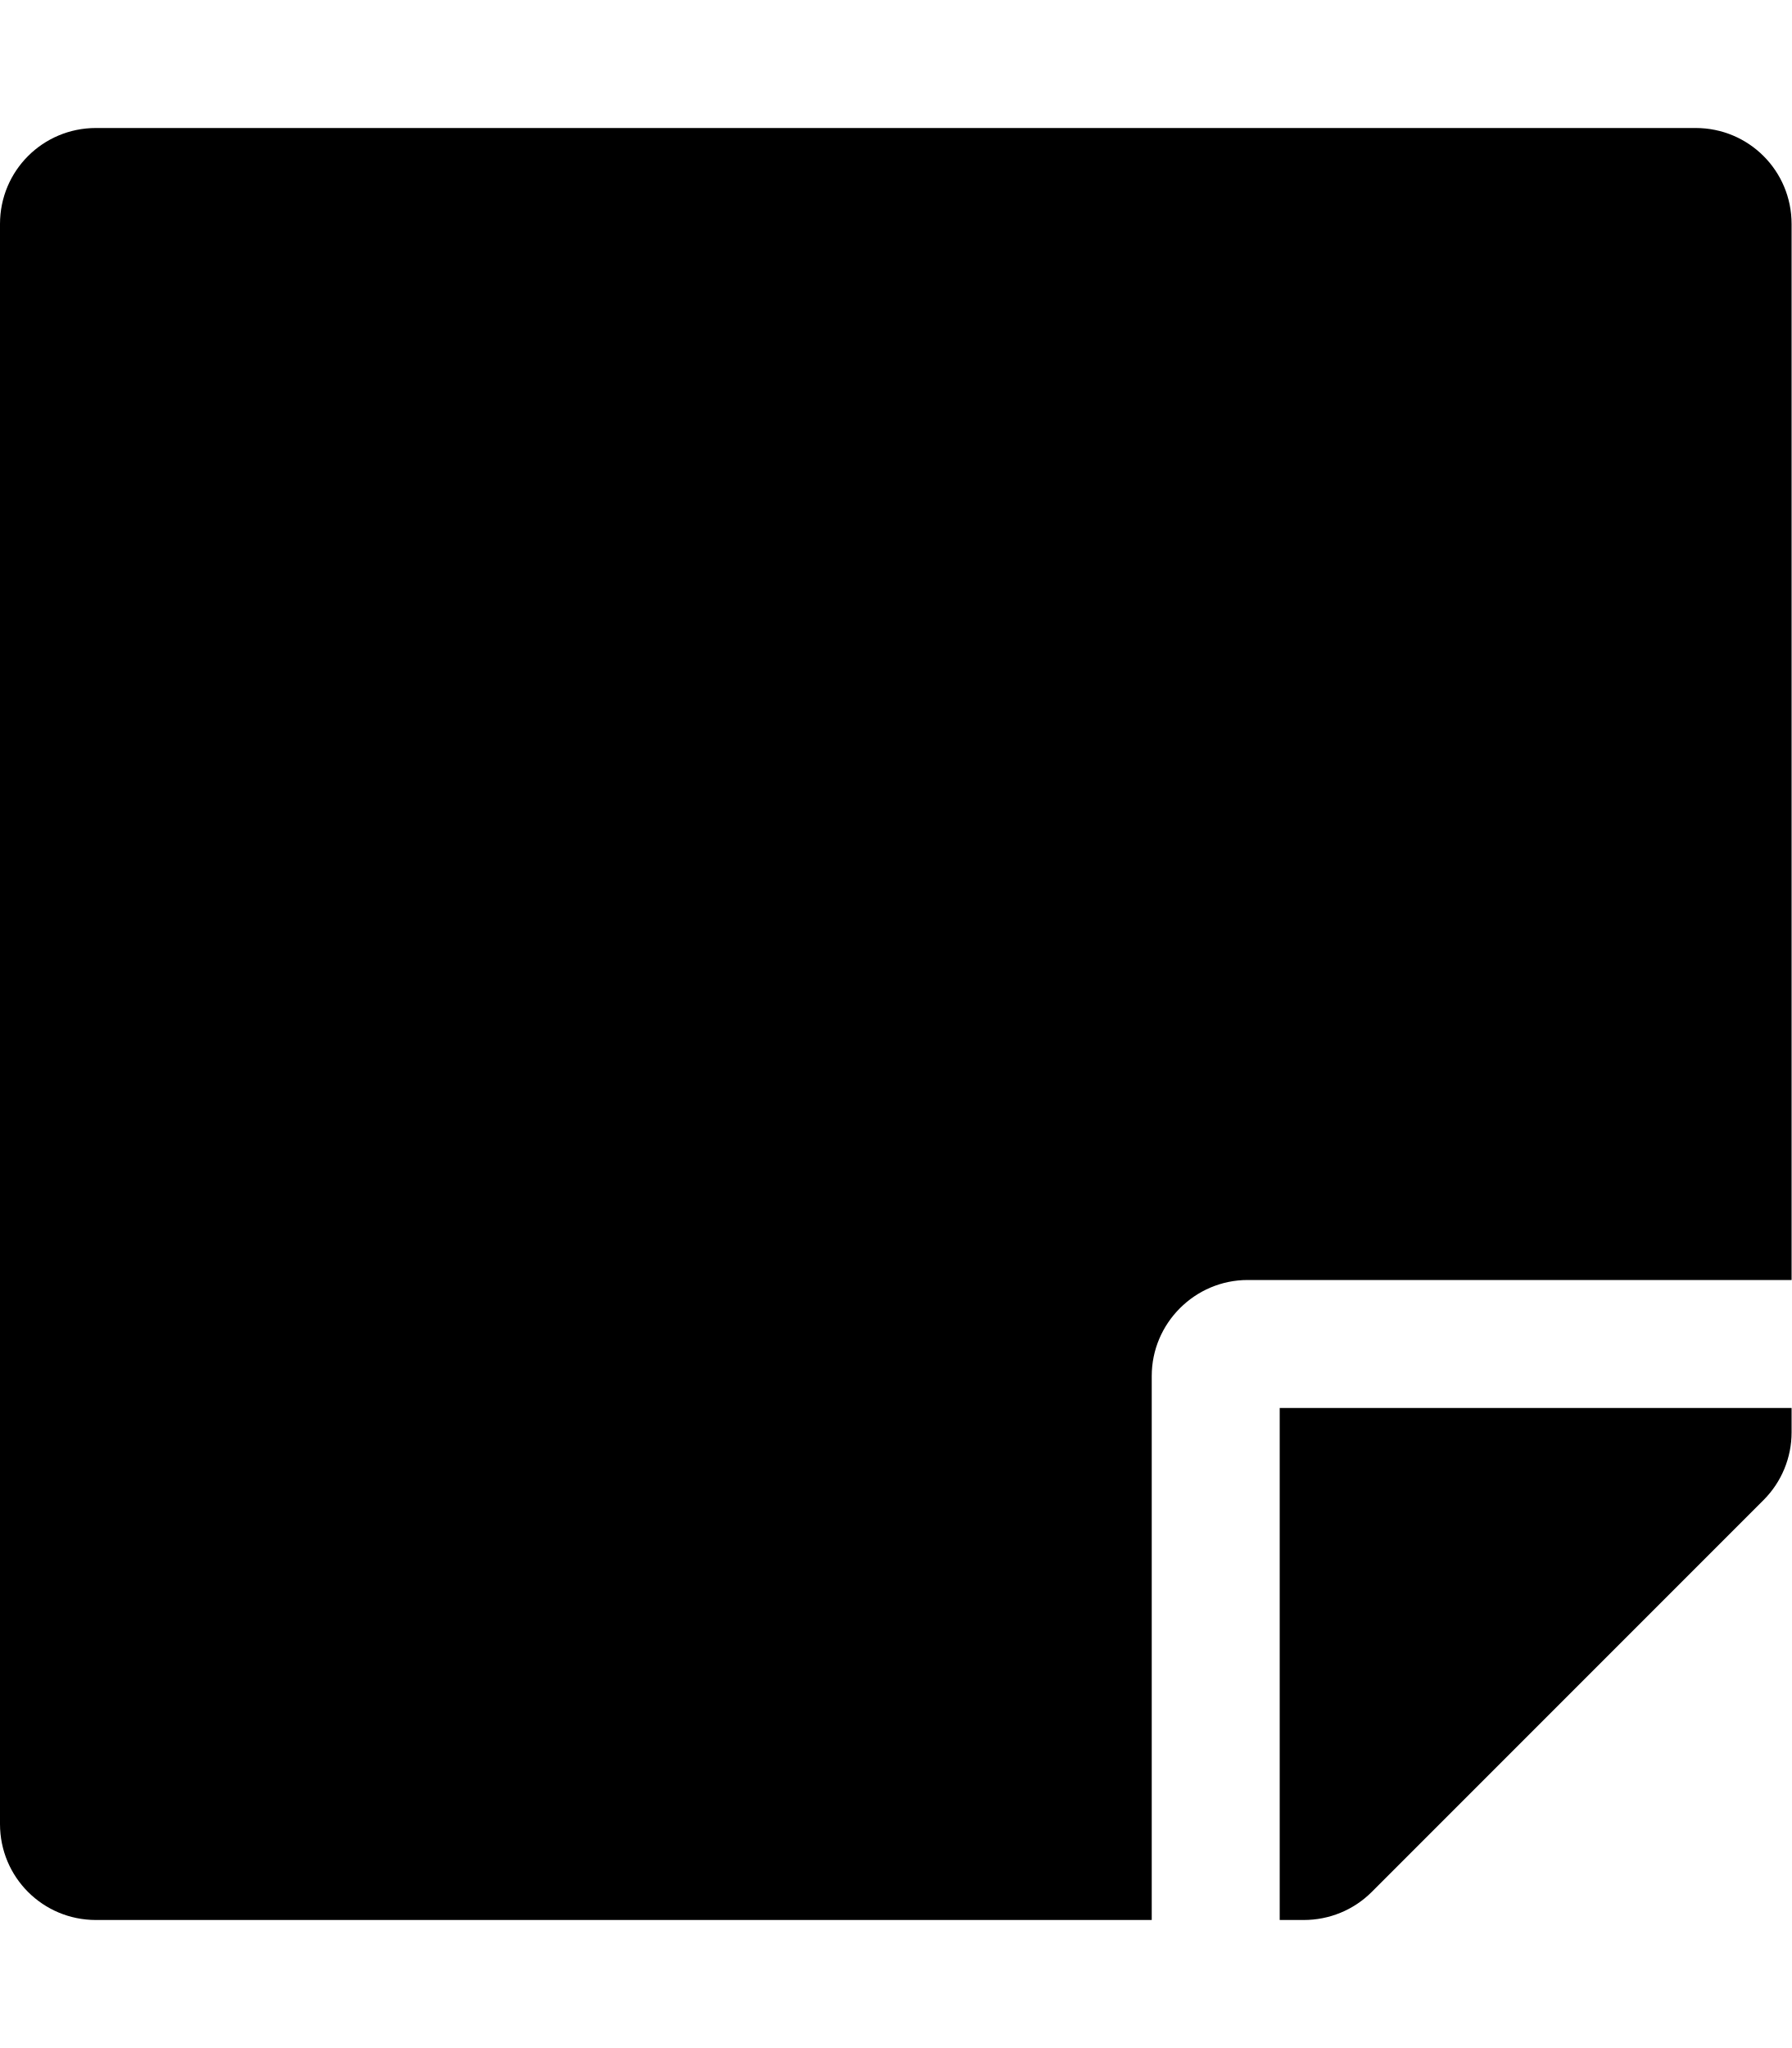
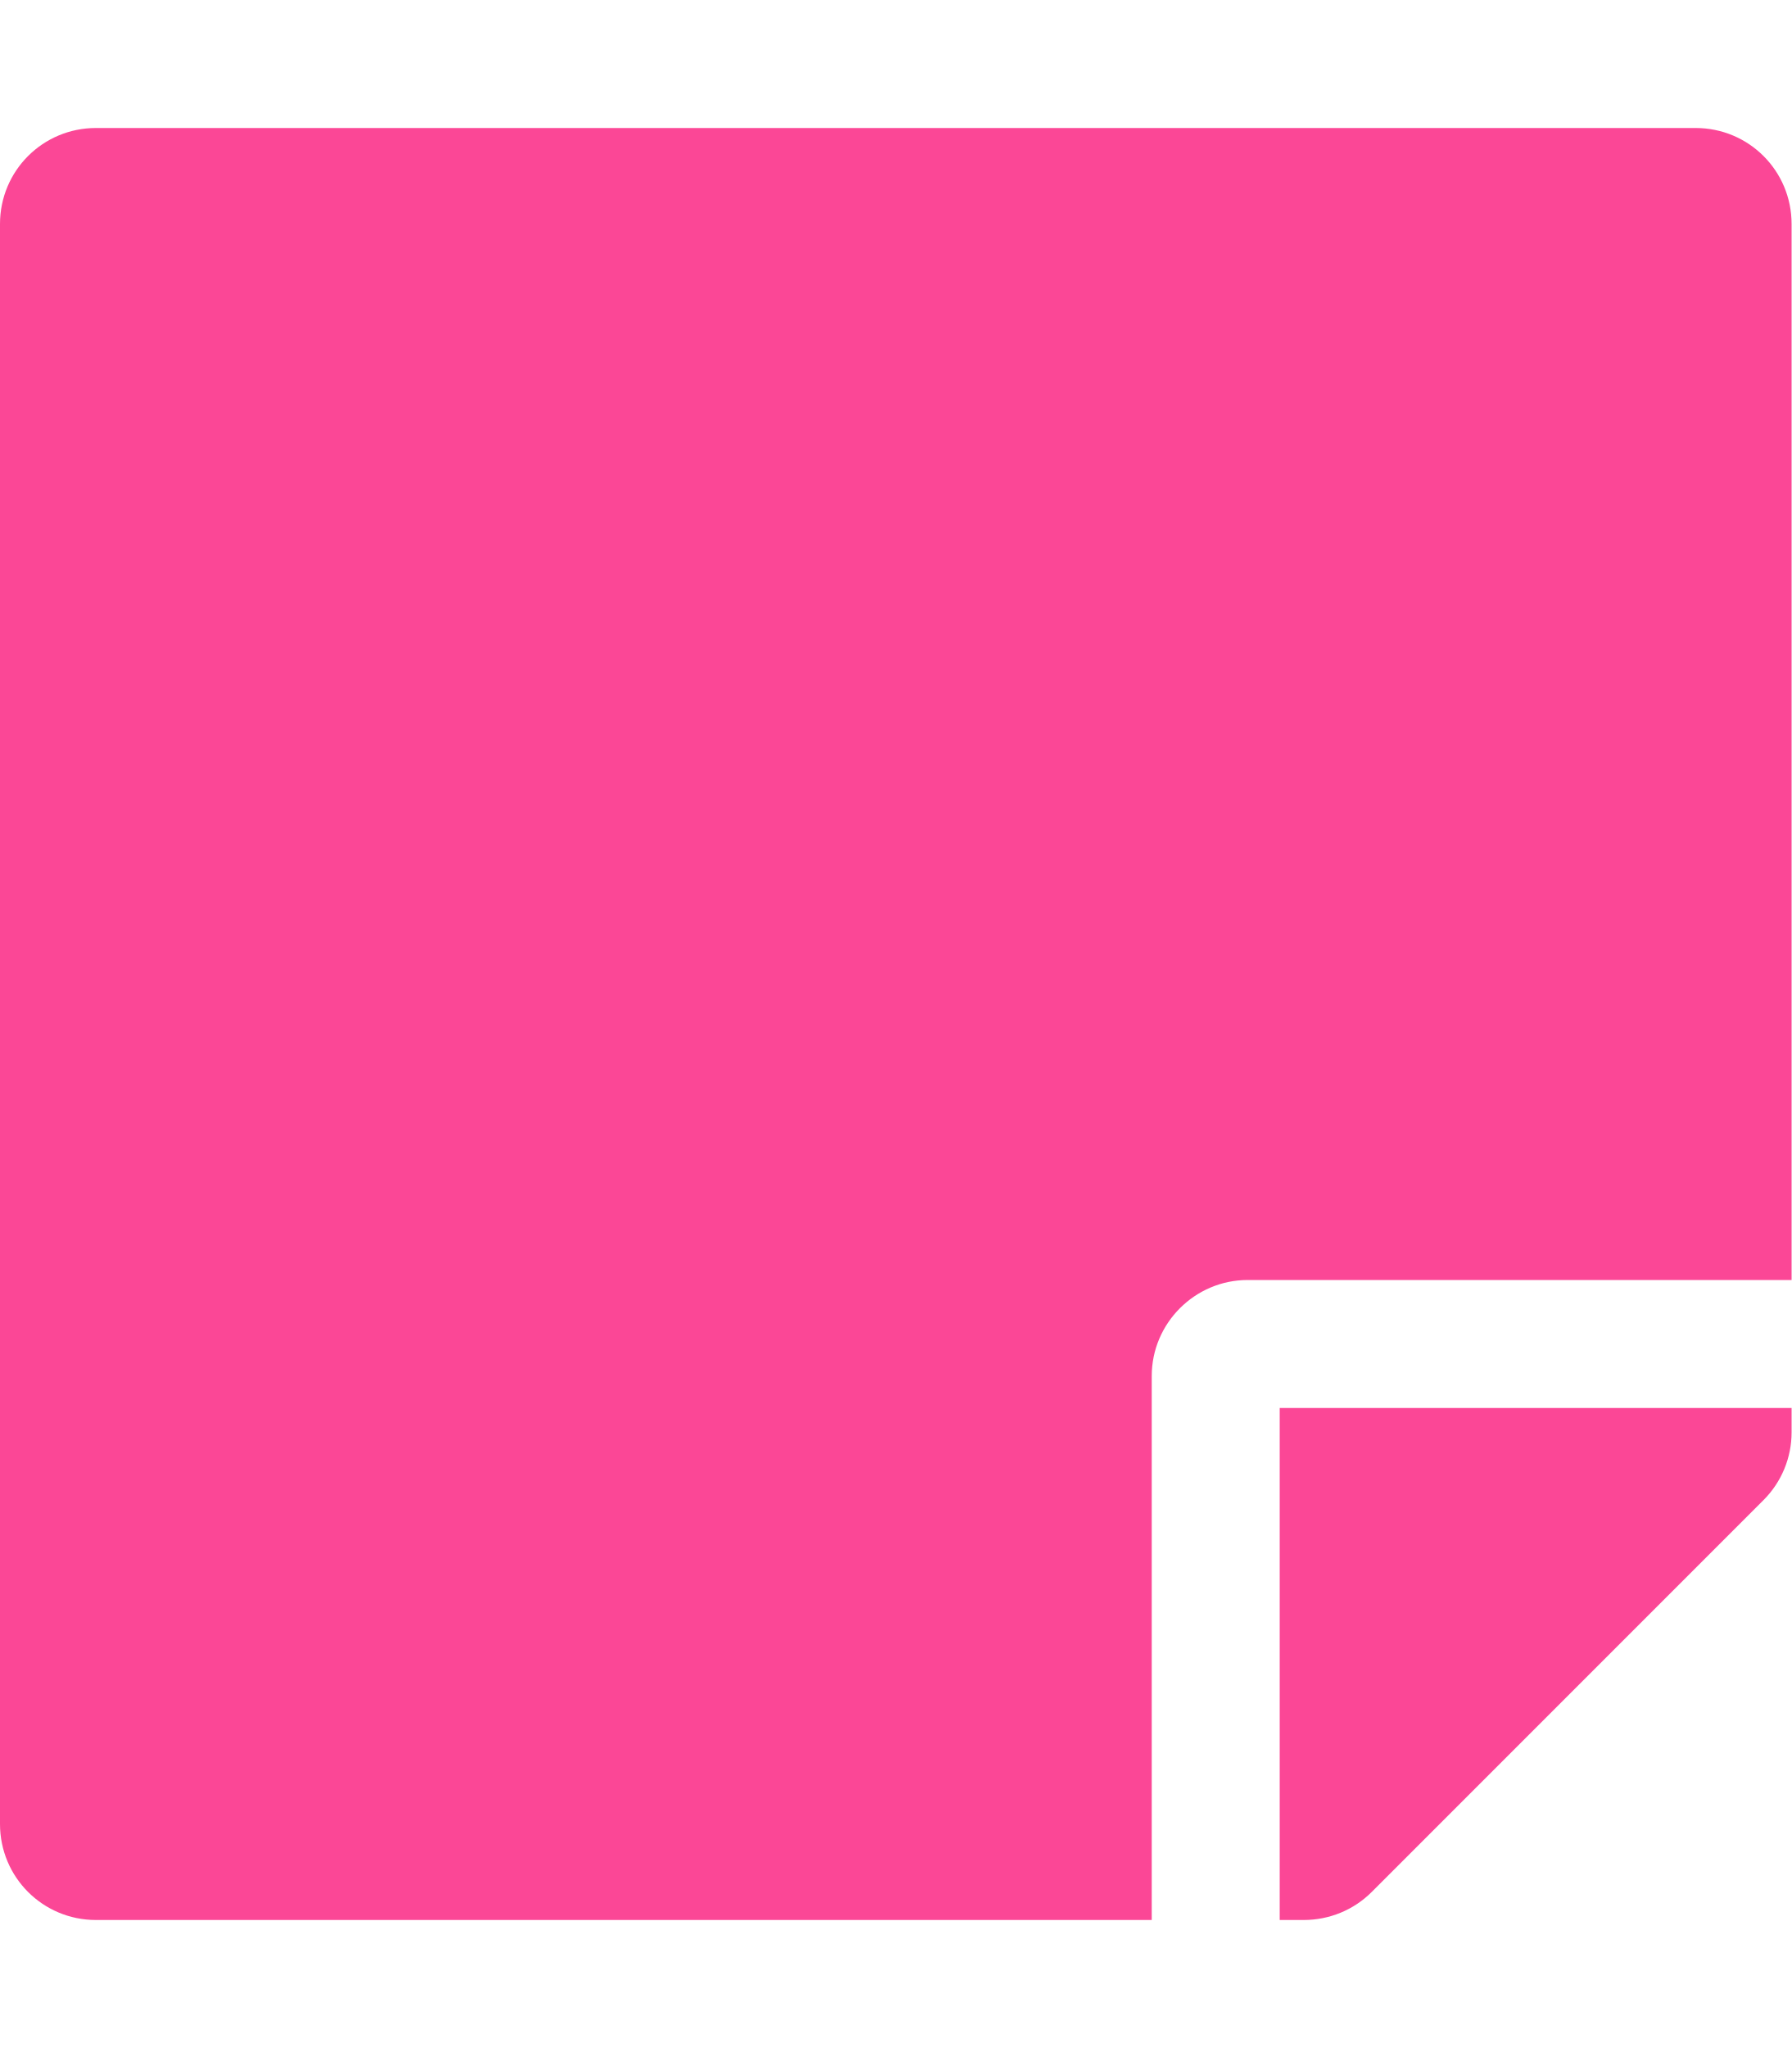
<svg xmlns="http://www.w3.org/2000/svg" aria-hidden="true" focusable="false" data-prefix="fas" data-icon="sticky-note" class="svg-inline--fa fa-sticky-note fa-w-14" role="img" viewBox="0 0 448 512">
-   <path fill="currentColor" d="M312 320h136V56c0-13.3-10.7-24-24-24H24C10.7 32 0 42.7 0 56v400c0 13.3 10.7 24 24 24h264V344c0-13.2 10.8-24 24-24zm129 55l-98 98c-4.5 4.5-10.6 7-17 7h-6V352h128v6.1c0 6.3-2.5 12.4-7 16.9z" />
+   <path fill="#fb4796" d="M312 320h136V56c0-13.3-10.7-24-24-24H24C10.7 32 0 42.7 0 56v400c0 13.3 10.7 24 24 24h264V344c0-13.2 10.8-24 24-24zm129 55l-98 98c-4.5 4.5-10.6 7-17 7h-6V352h128v6.1c0 6.3-2.5 12.4-7 16.9z" />
</svg>
